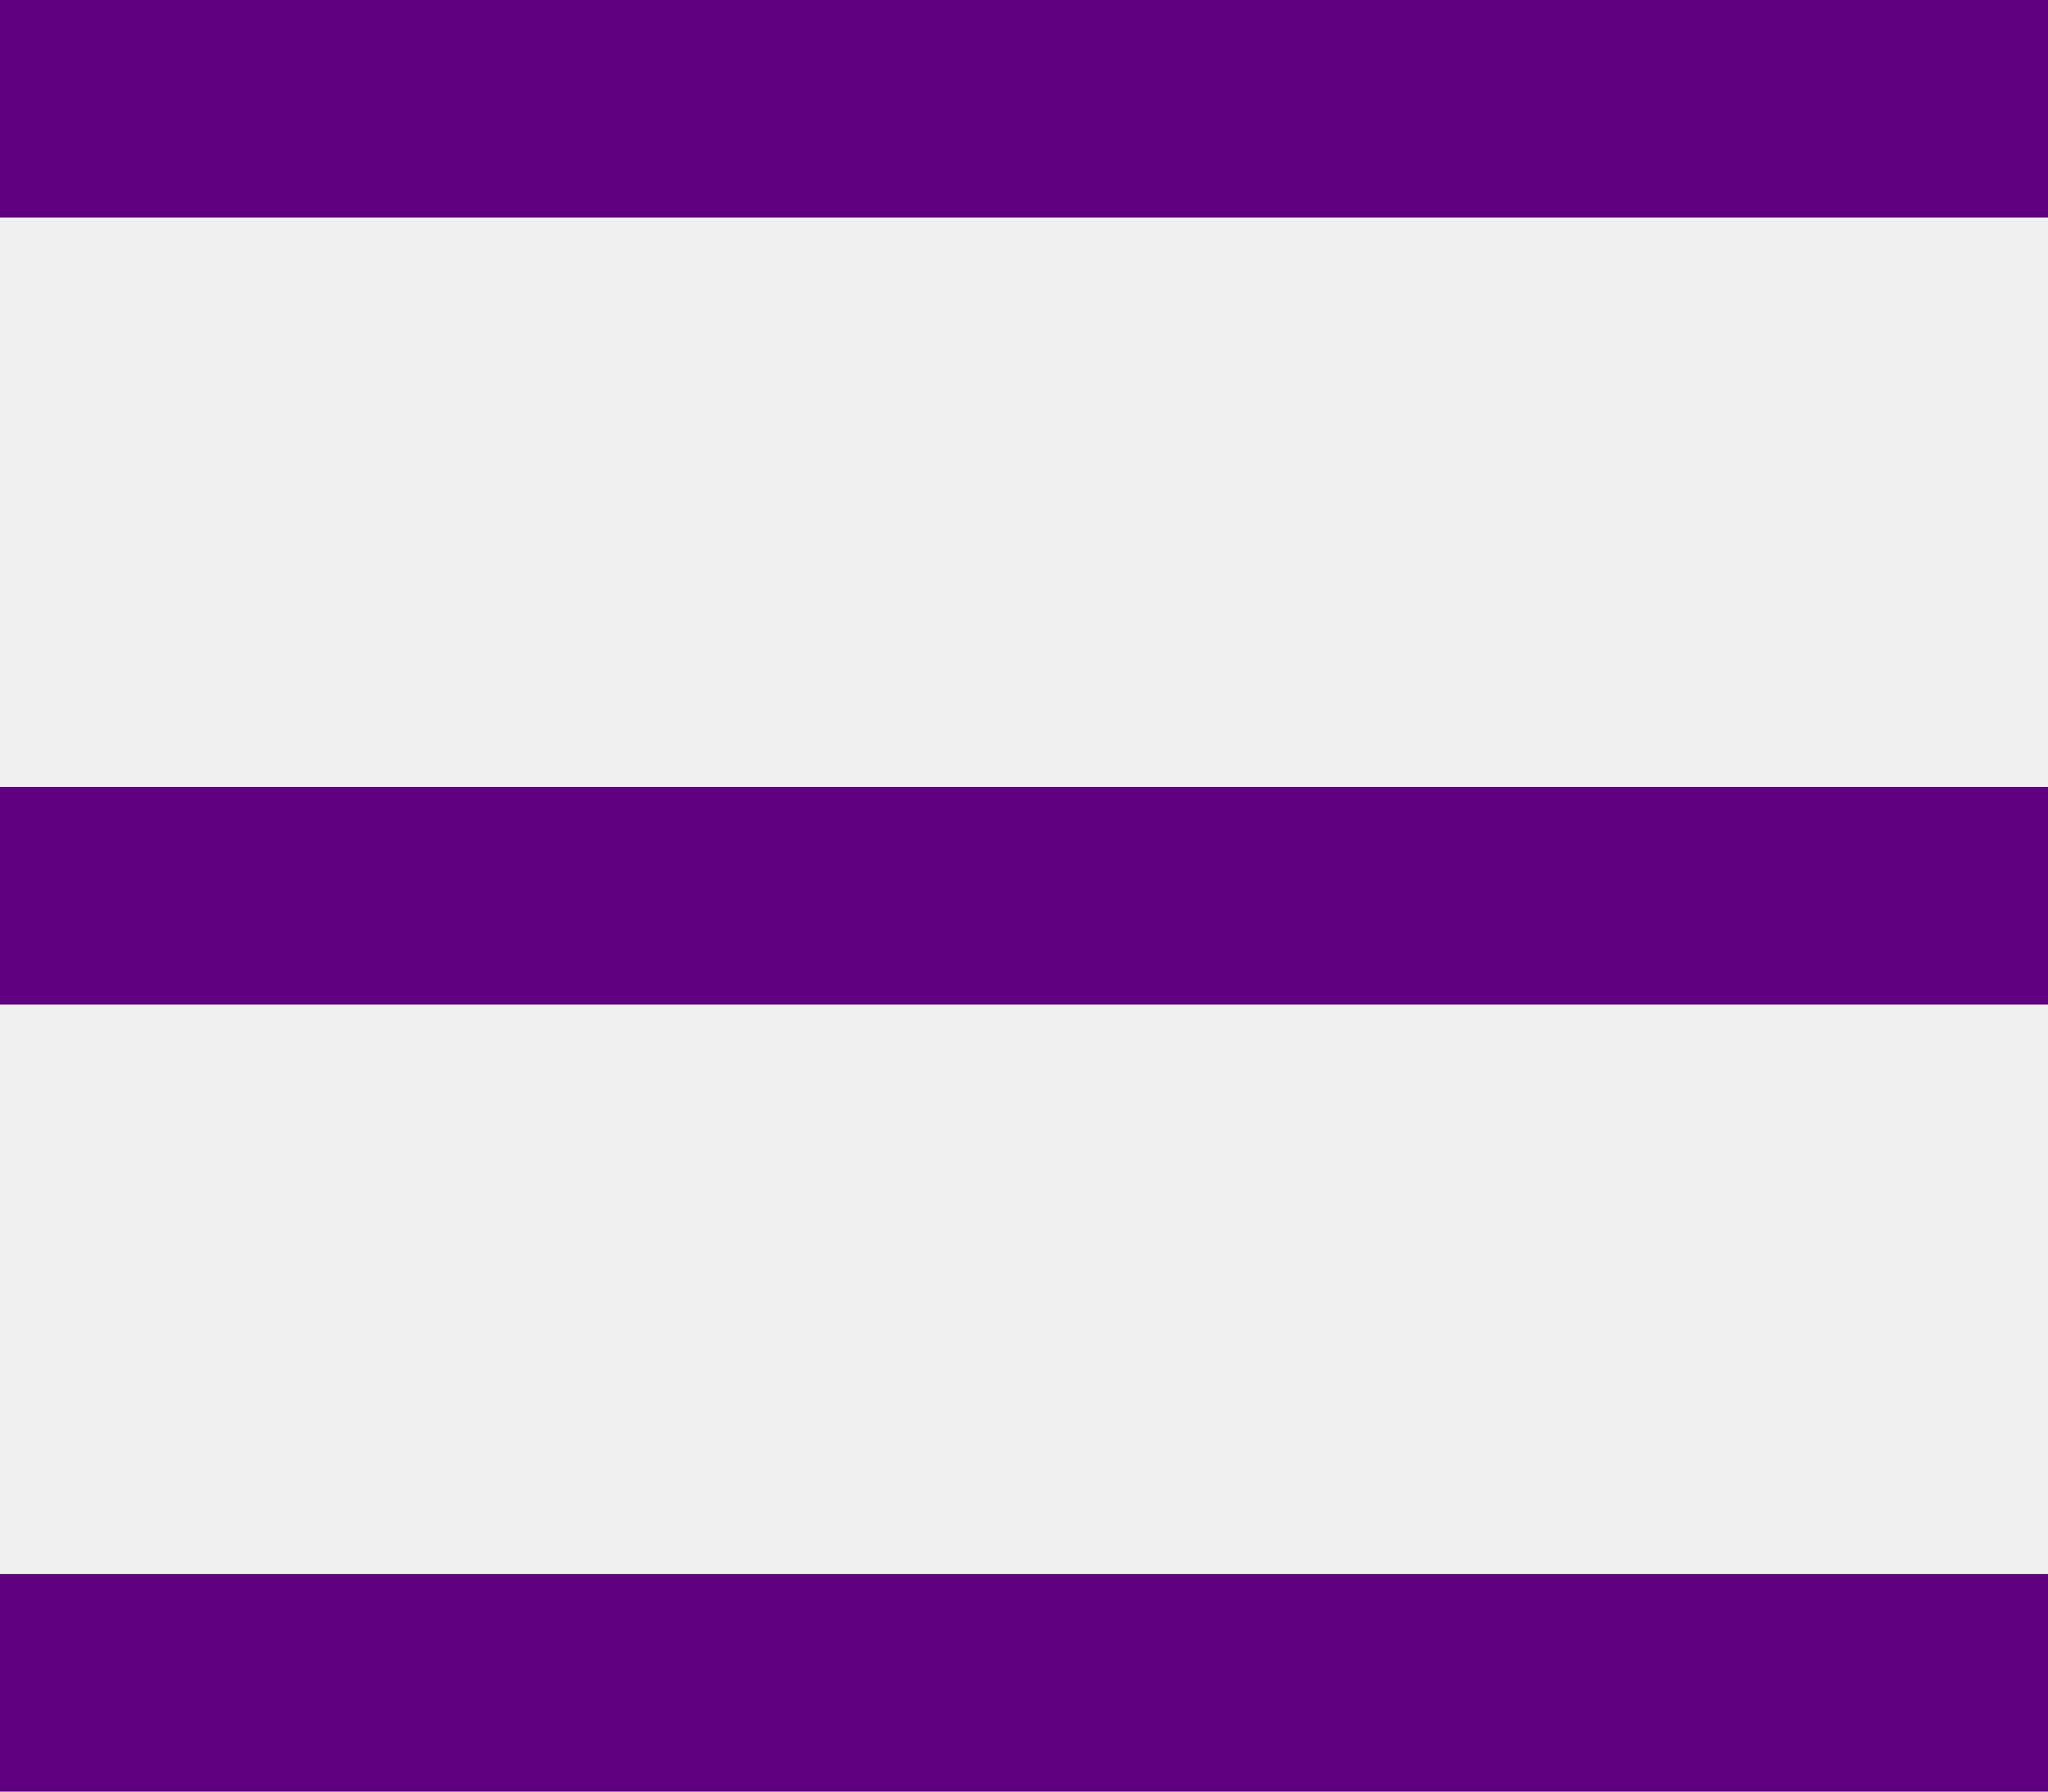
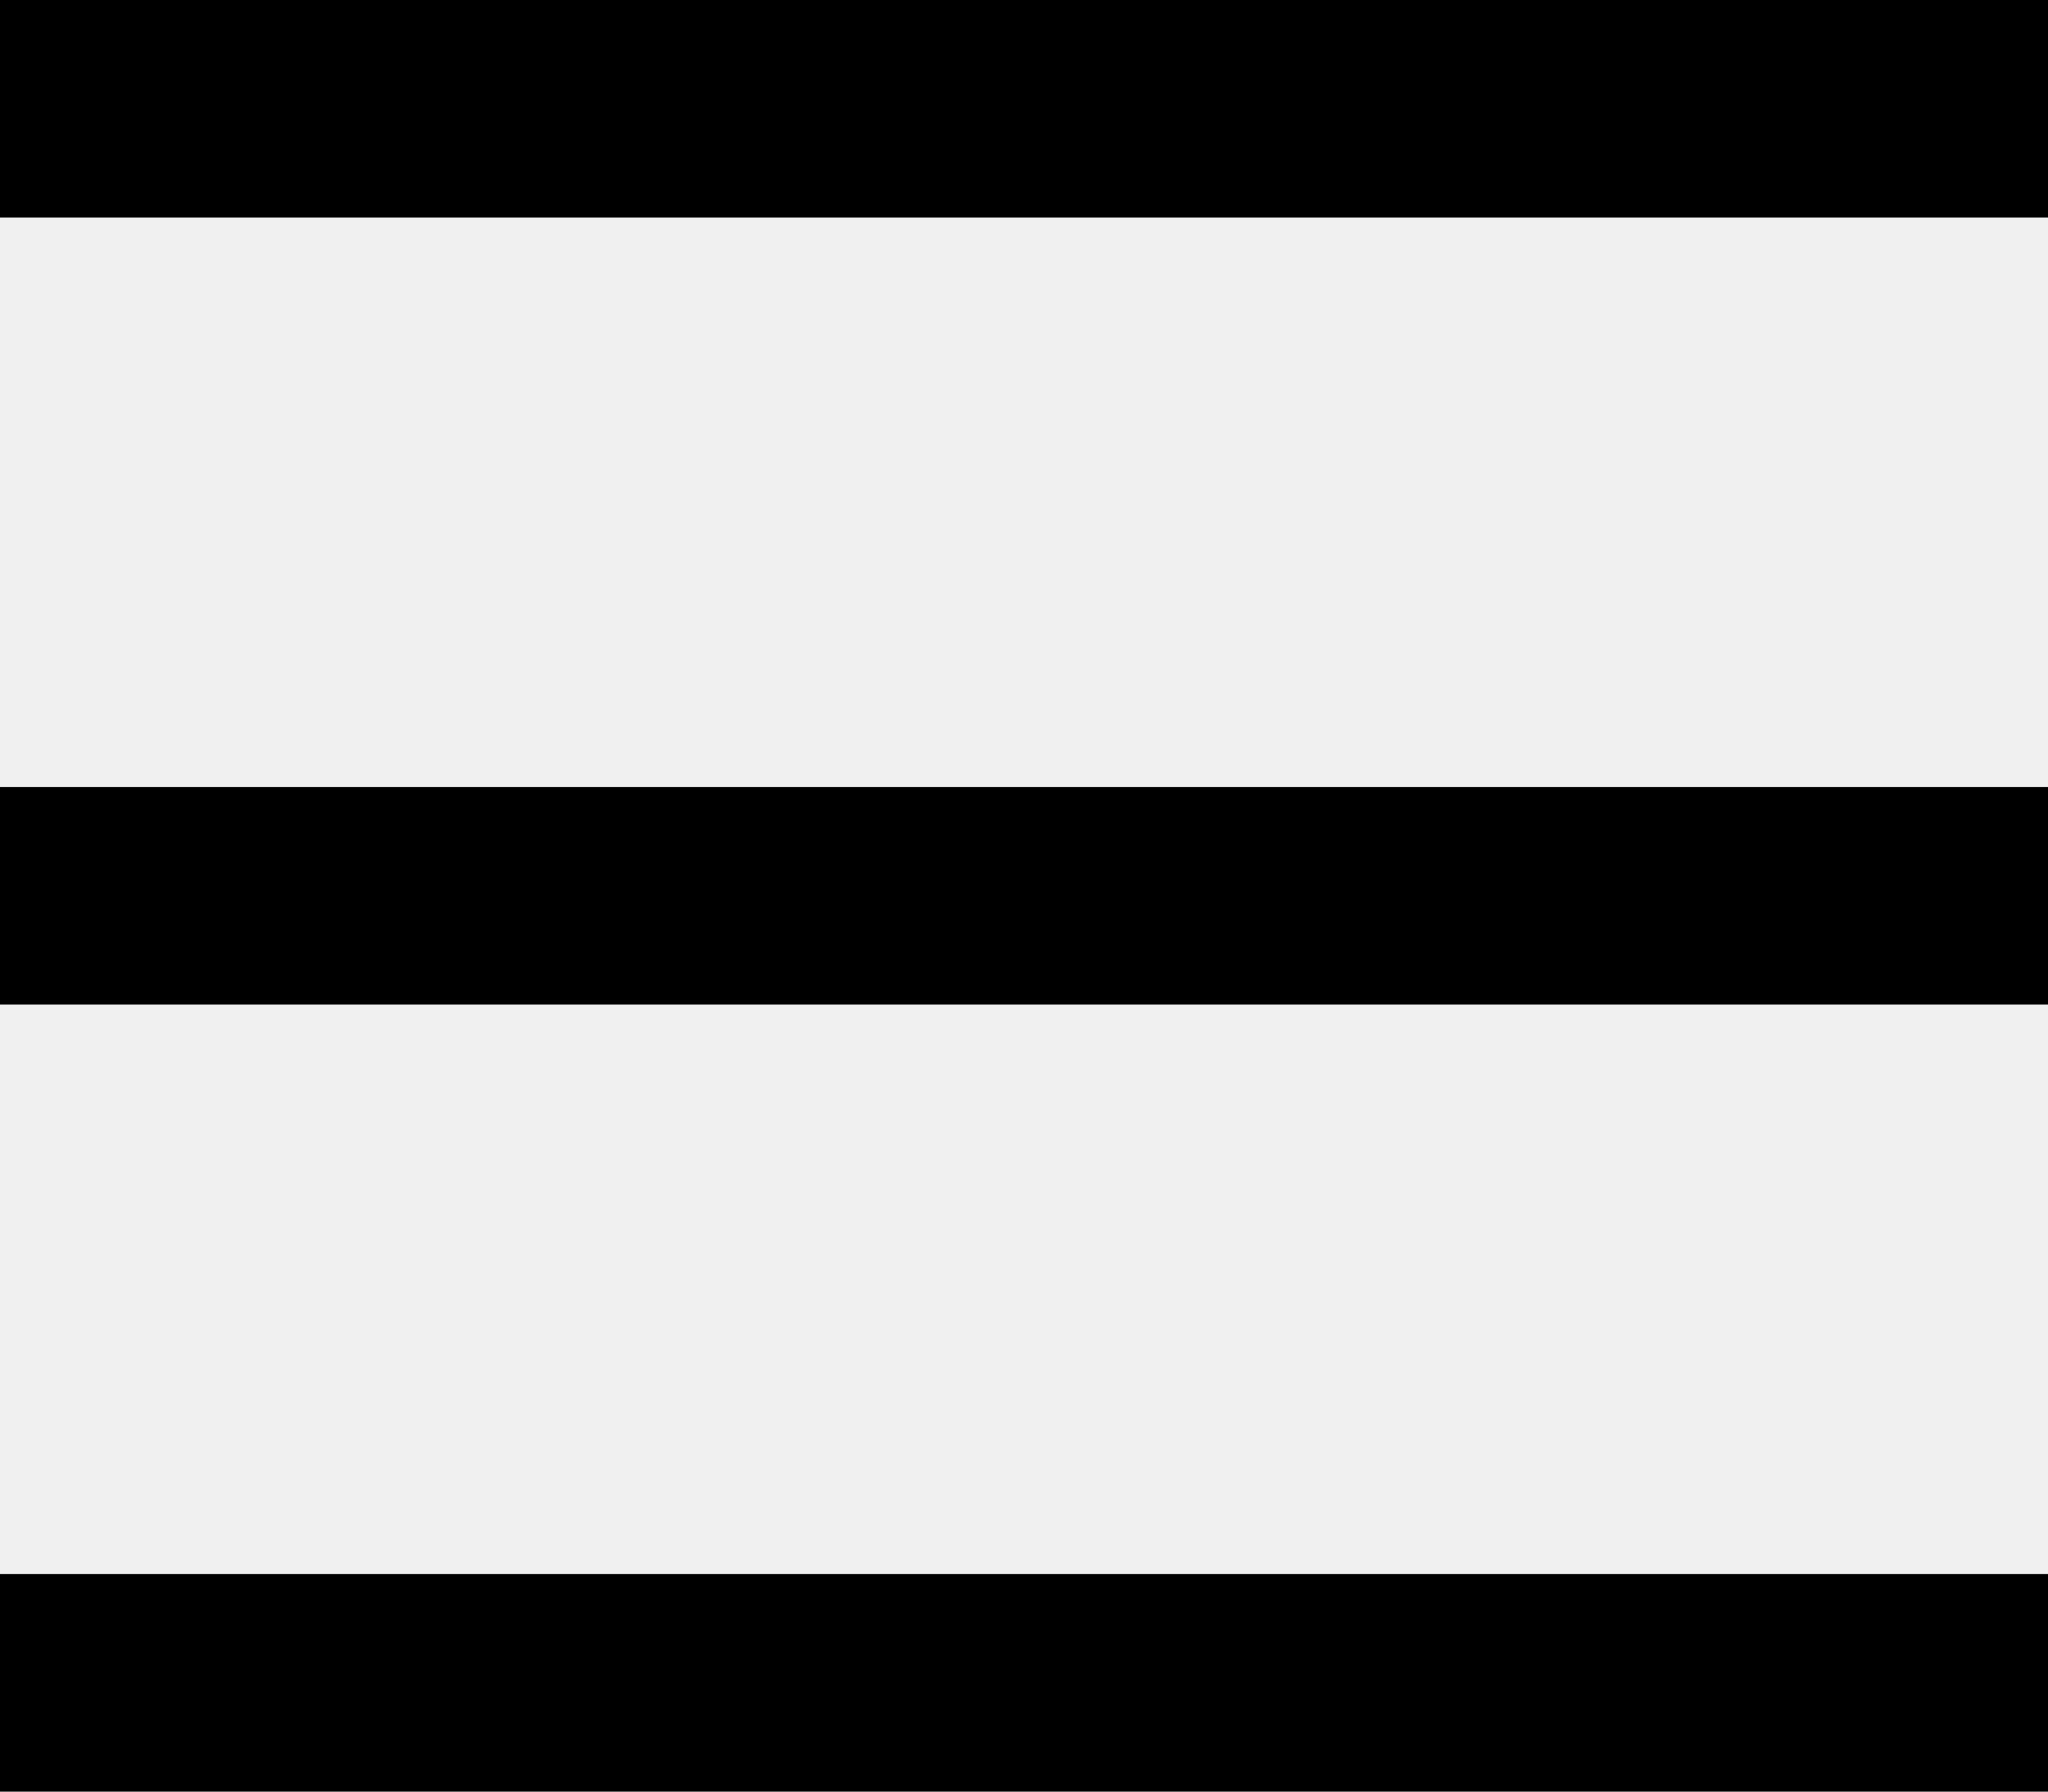
<svg xmlns="http://www.w3.org/2000/svg" width="16" height="14" viewBox="0 0 16 14" fill="none">
  <g clip-path="url(#clip0_42_621)">
-     <path fill-rule="evenodd" clip-rule="evenodd" d="M0 0H16V1.7H0V0ZM0 6.15H16V7.85H0V6.15ZM0 12.3H16V14H0V12.3Z" fill="#5F0080" />
+     <path fill-rule="evenodd" clip-rule="evenodd" d="M0 0H16V1.7H0V0ZM0 6.15H16V7.85H0V6.15ZM0 12.3H16V14H0V12.3Z" fill="black" />
  </g>
  <defs>
    <clipPath id="clip0_42_621">
      <rect width="16" height="14" fill="white" />
    </clipPath>
  </defs>
</svg>
